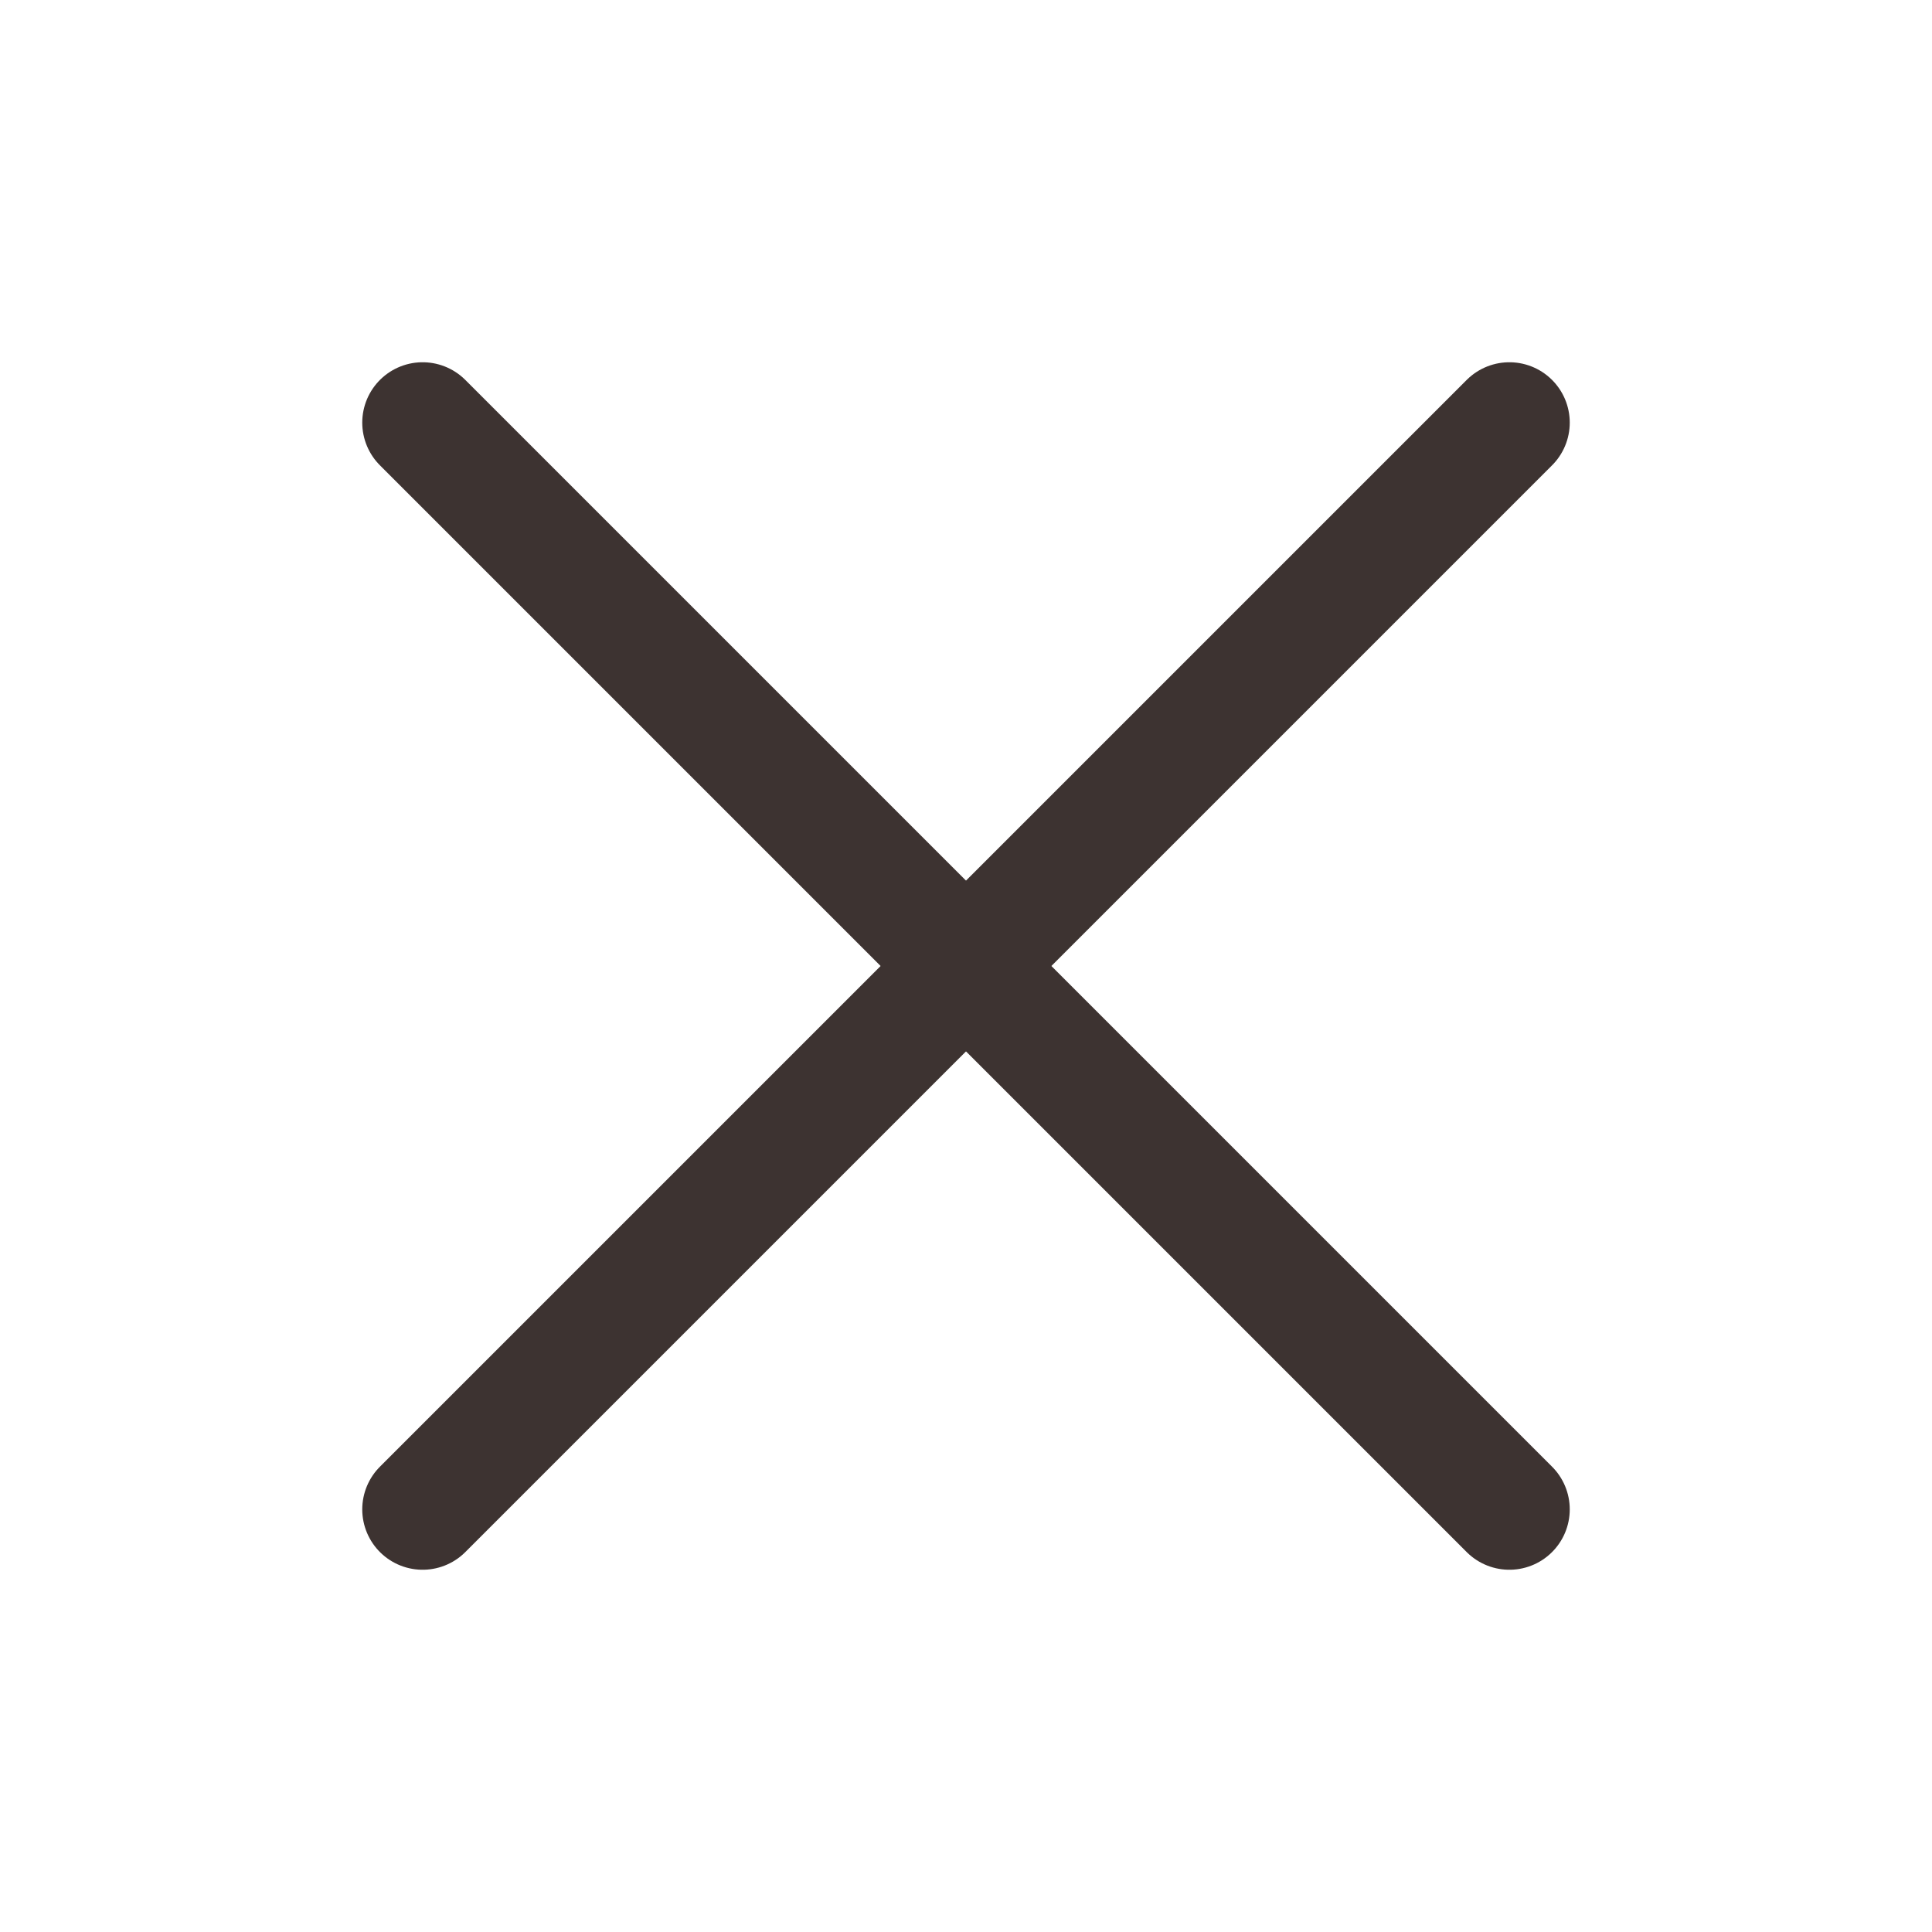
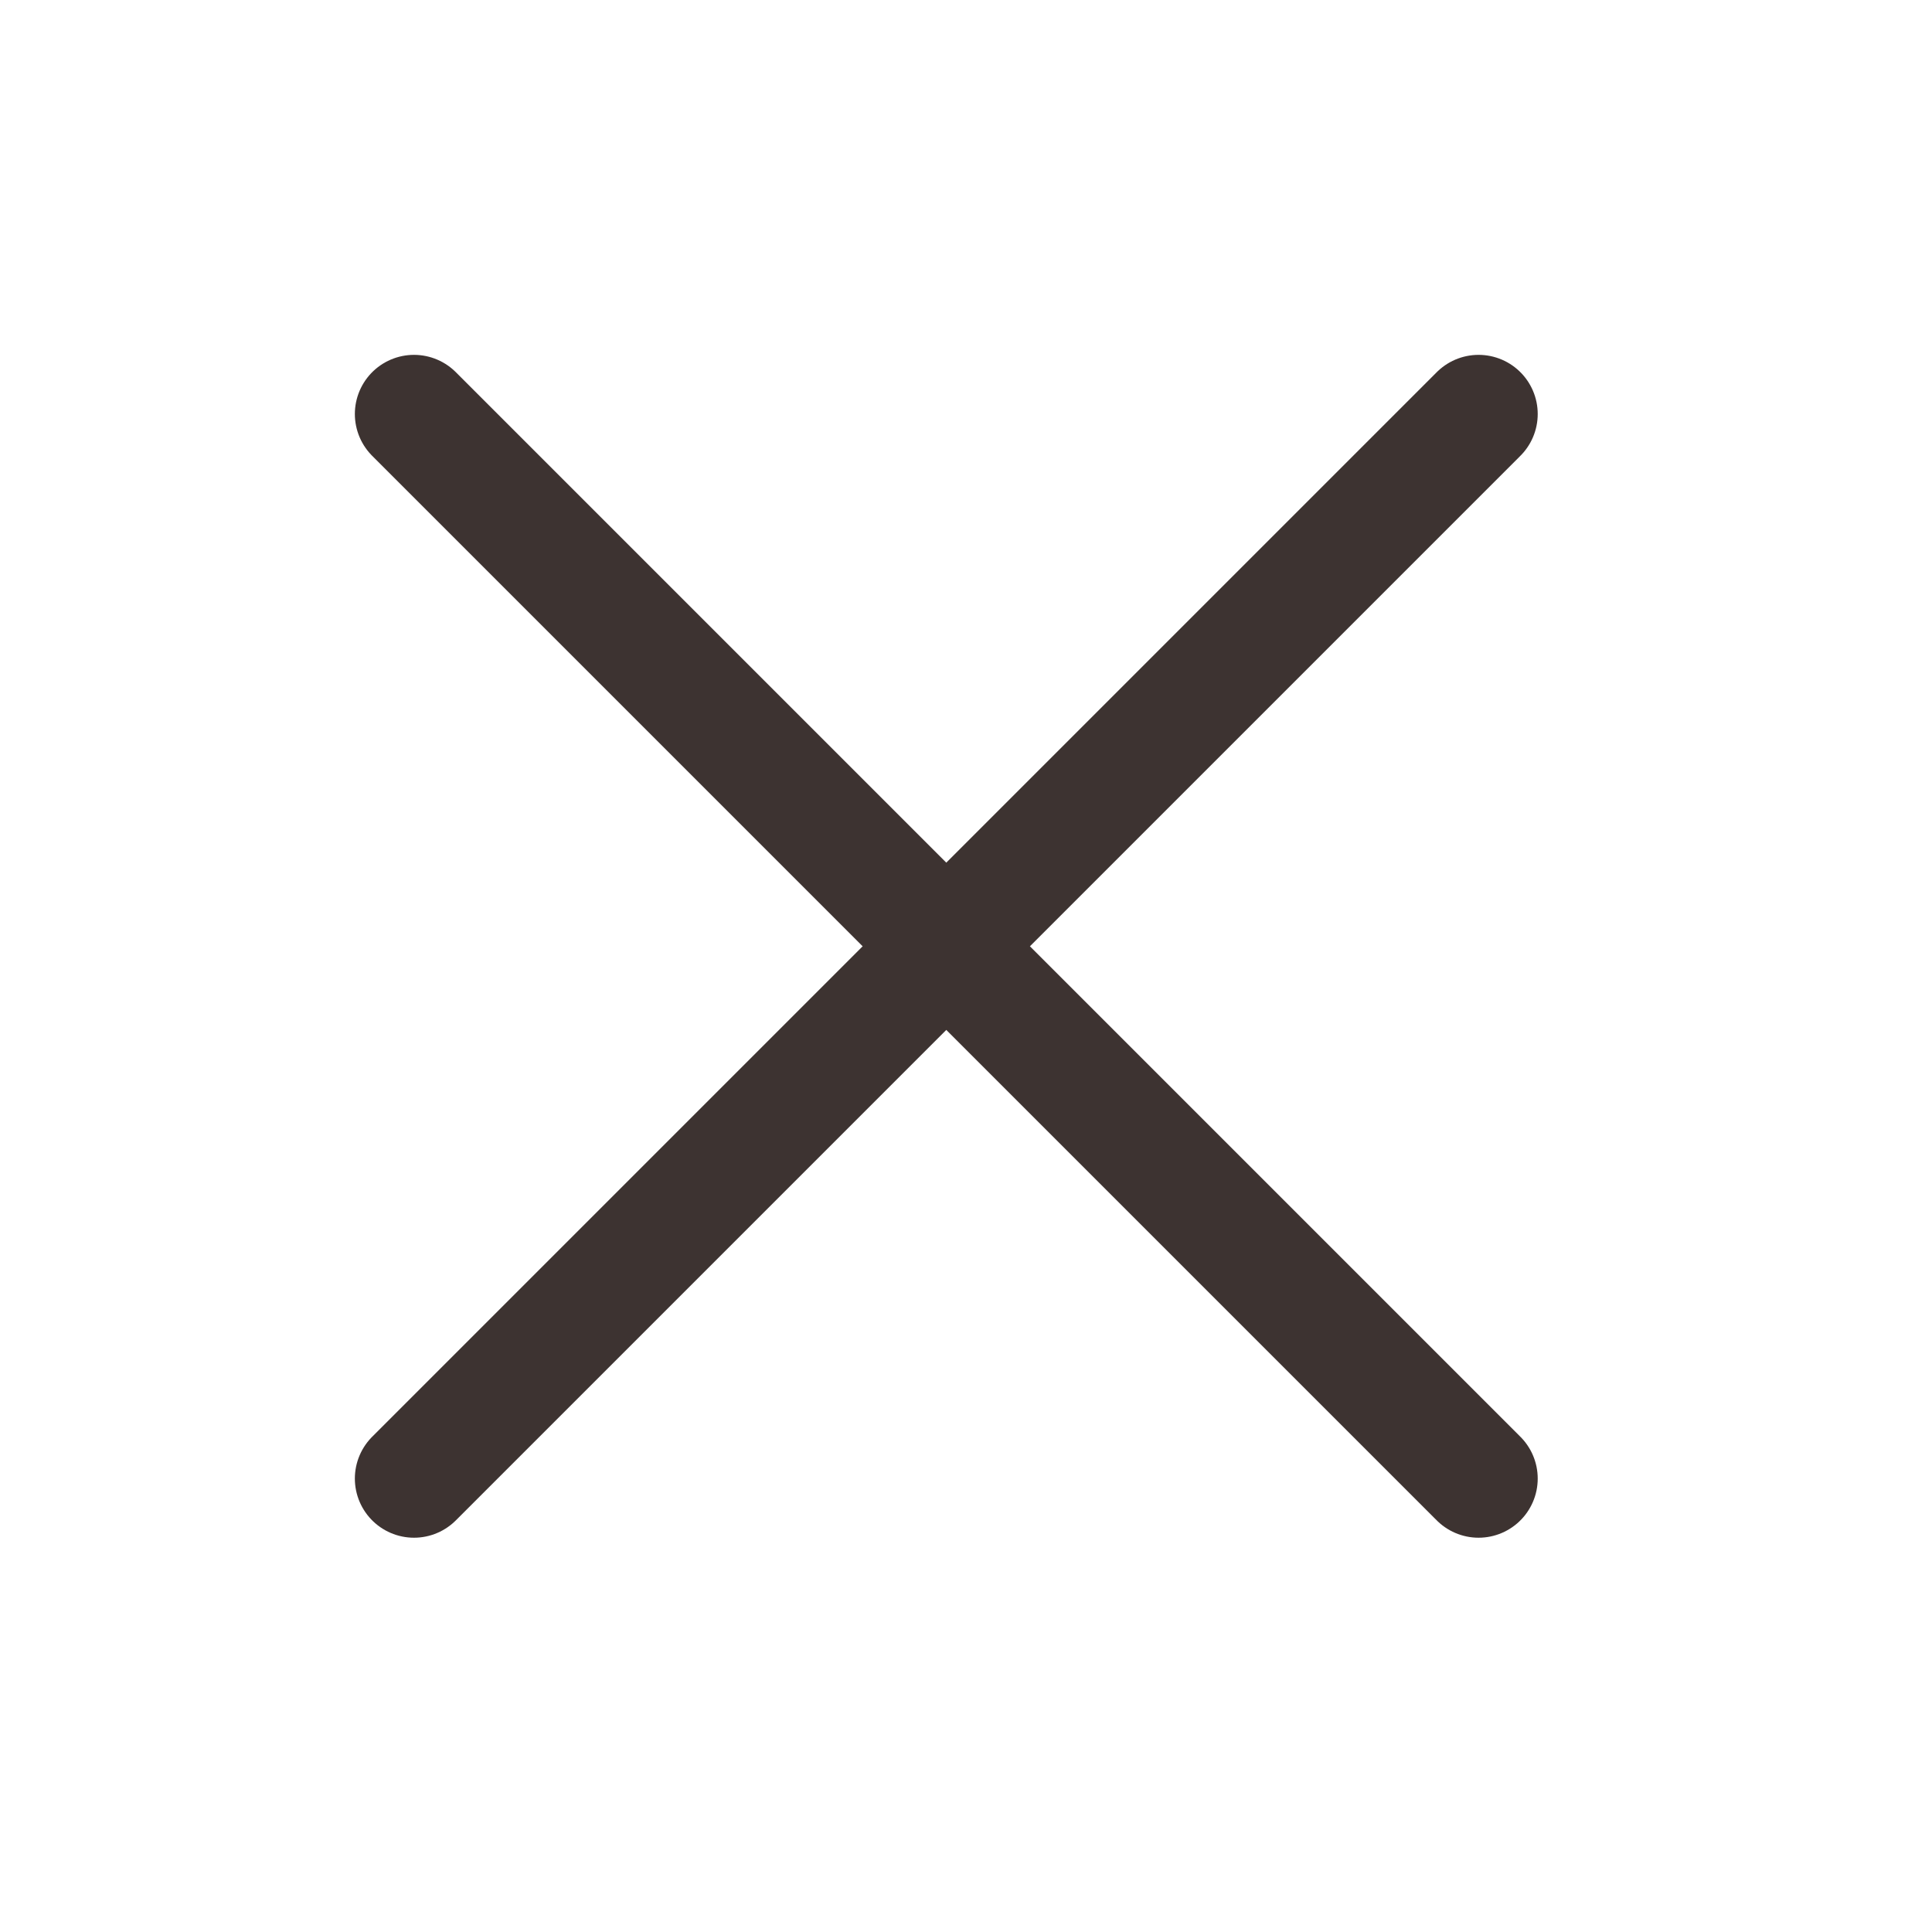
- <svg xmlns="http://www.w3.org/2000/svg" width="48" height="48" viewBox="0 0 48 48" fill="none">
+ <svg xmlns="http://www.w3.org/2000/svg" width="48" height="48" viewBox="0 0 49 49" fill="none">
  <path d="M37.5 10.5L10.5 37.5" stroke="#3D3331" stroke-width="3" stroke-linecap="round" stroke-linejoin="round" />
  <path d="M37.5 37.5L10.5 10.5" stroke="#3D3331" stroke-width="3" stroke-linecap="round" stroke-linejoin="round" />
</svg>
